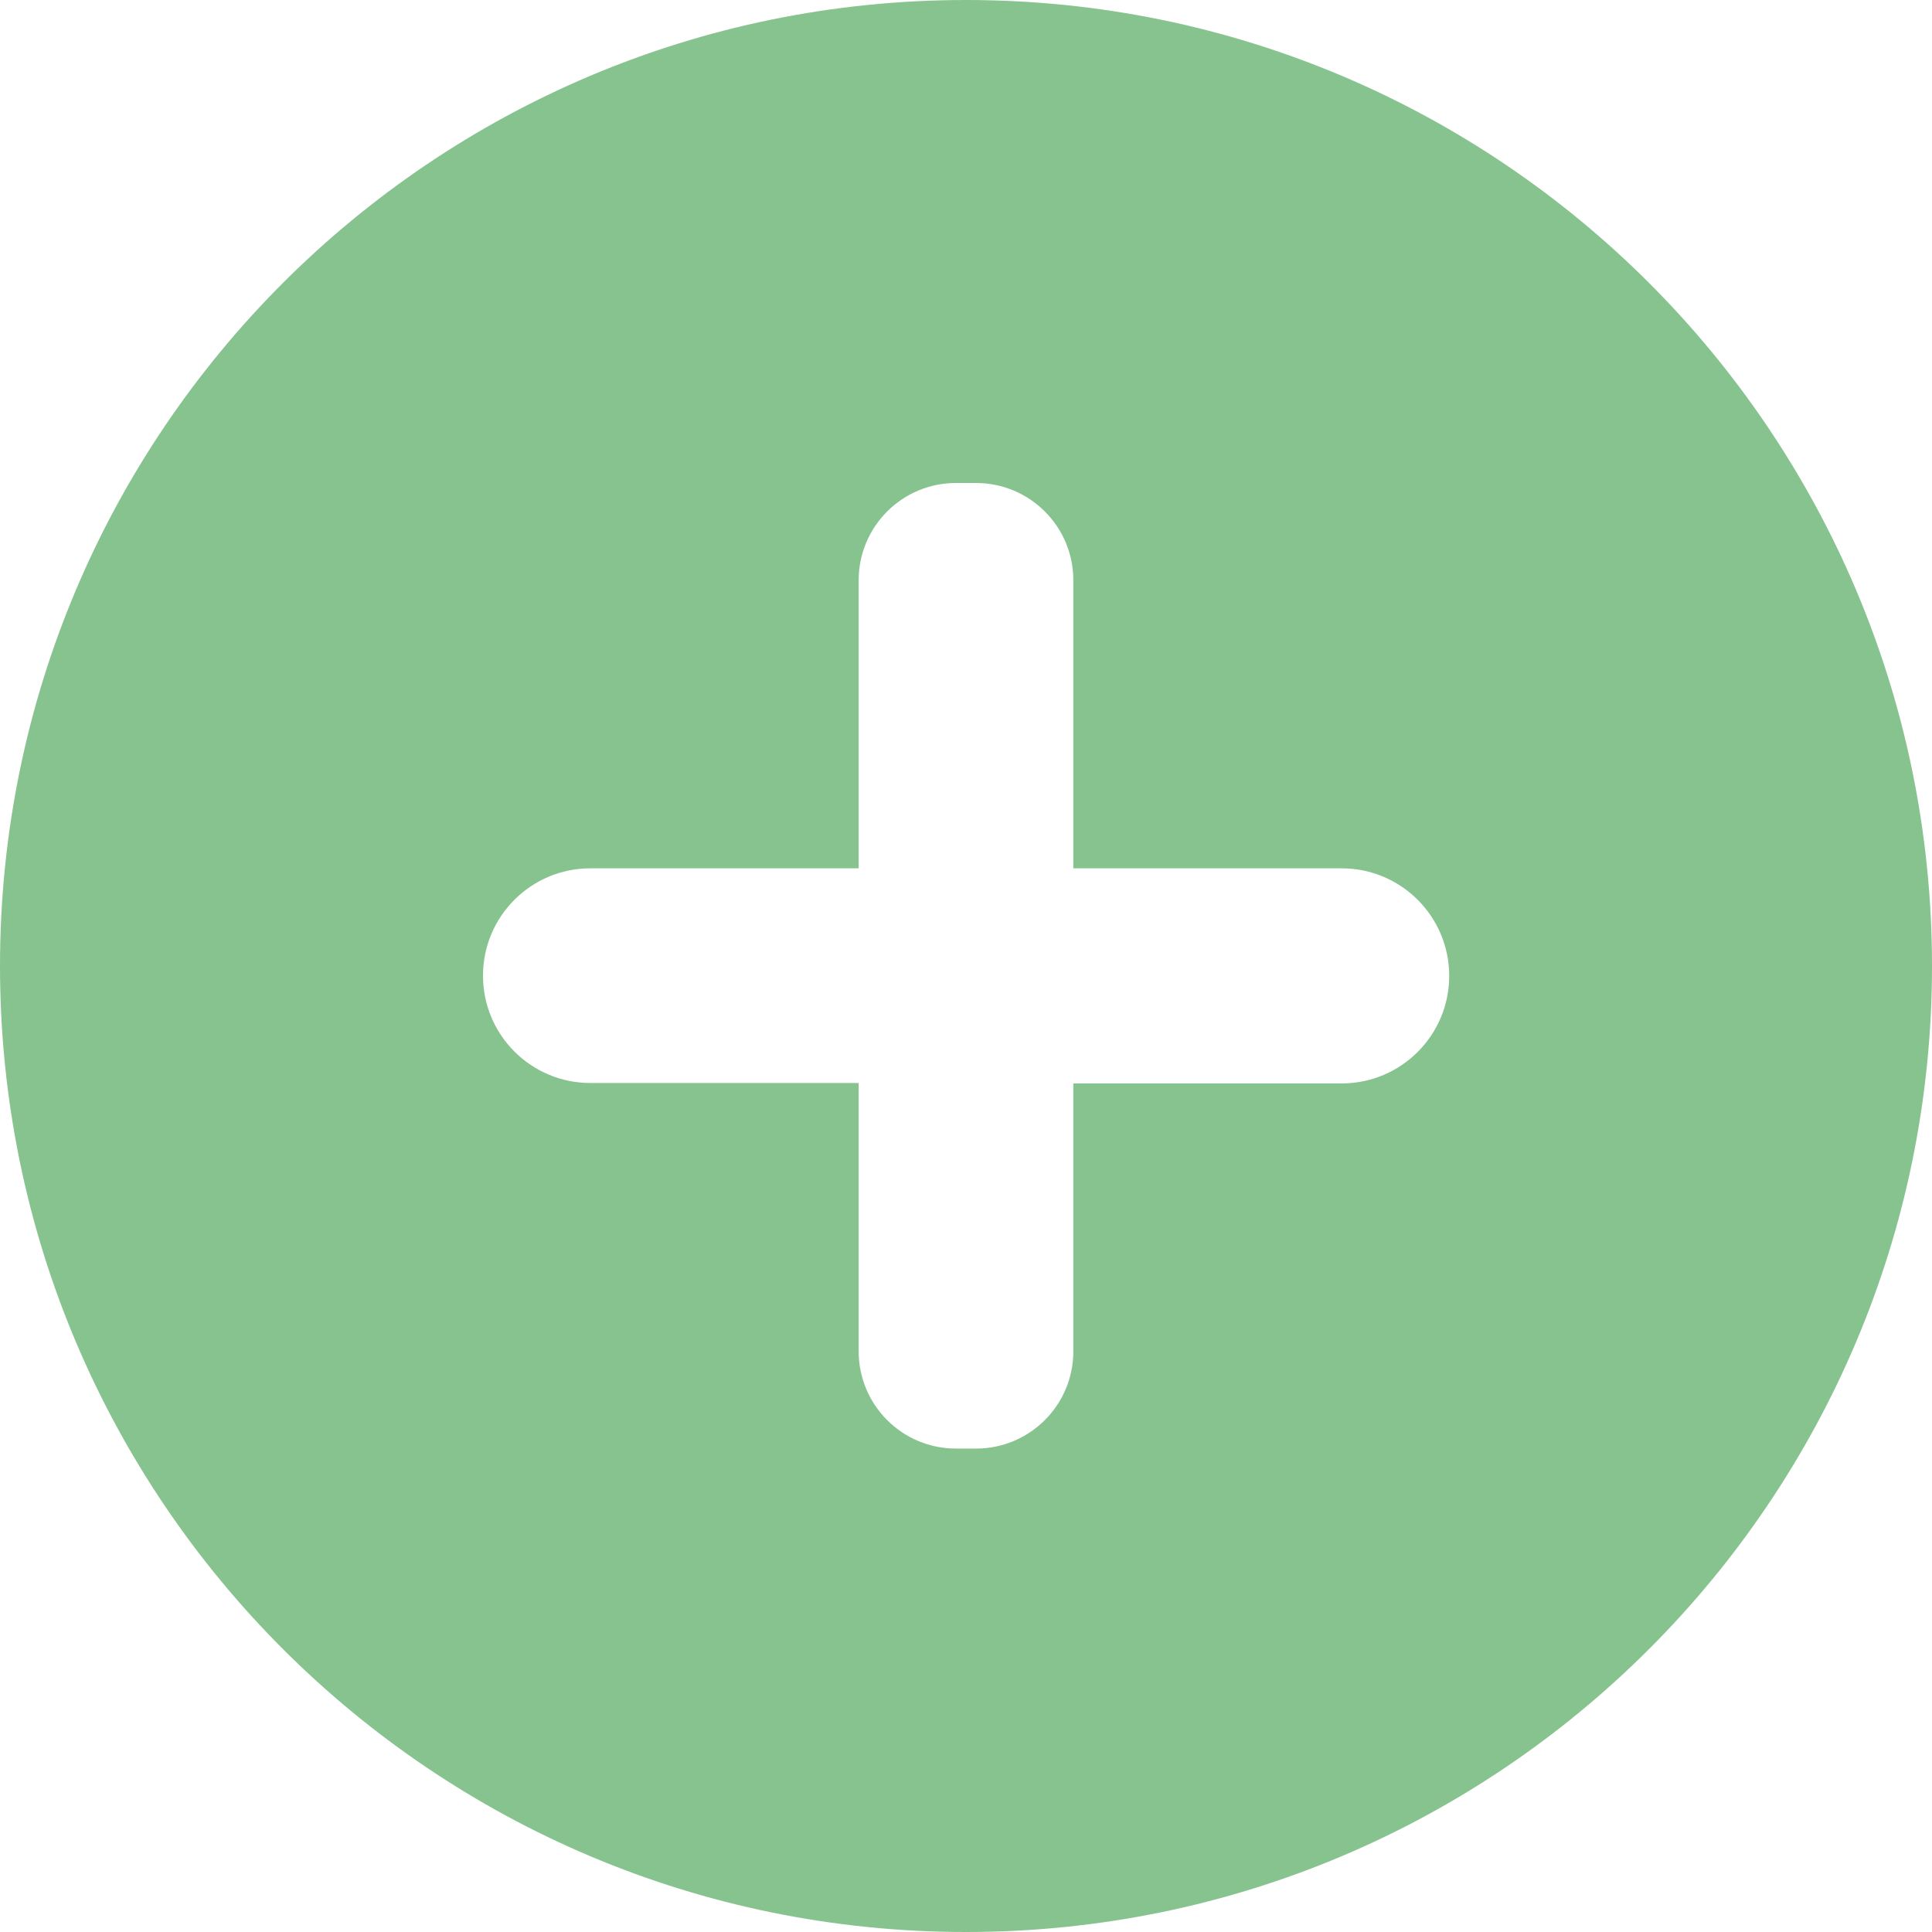
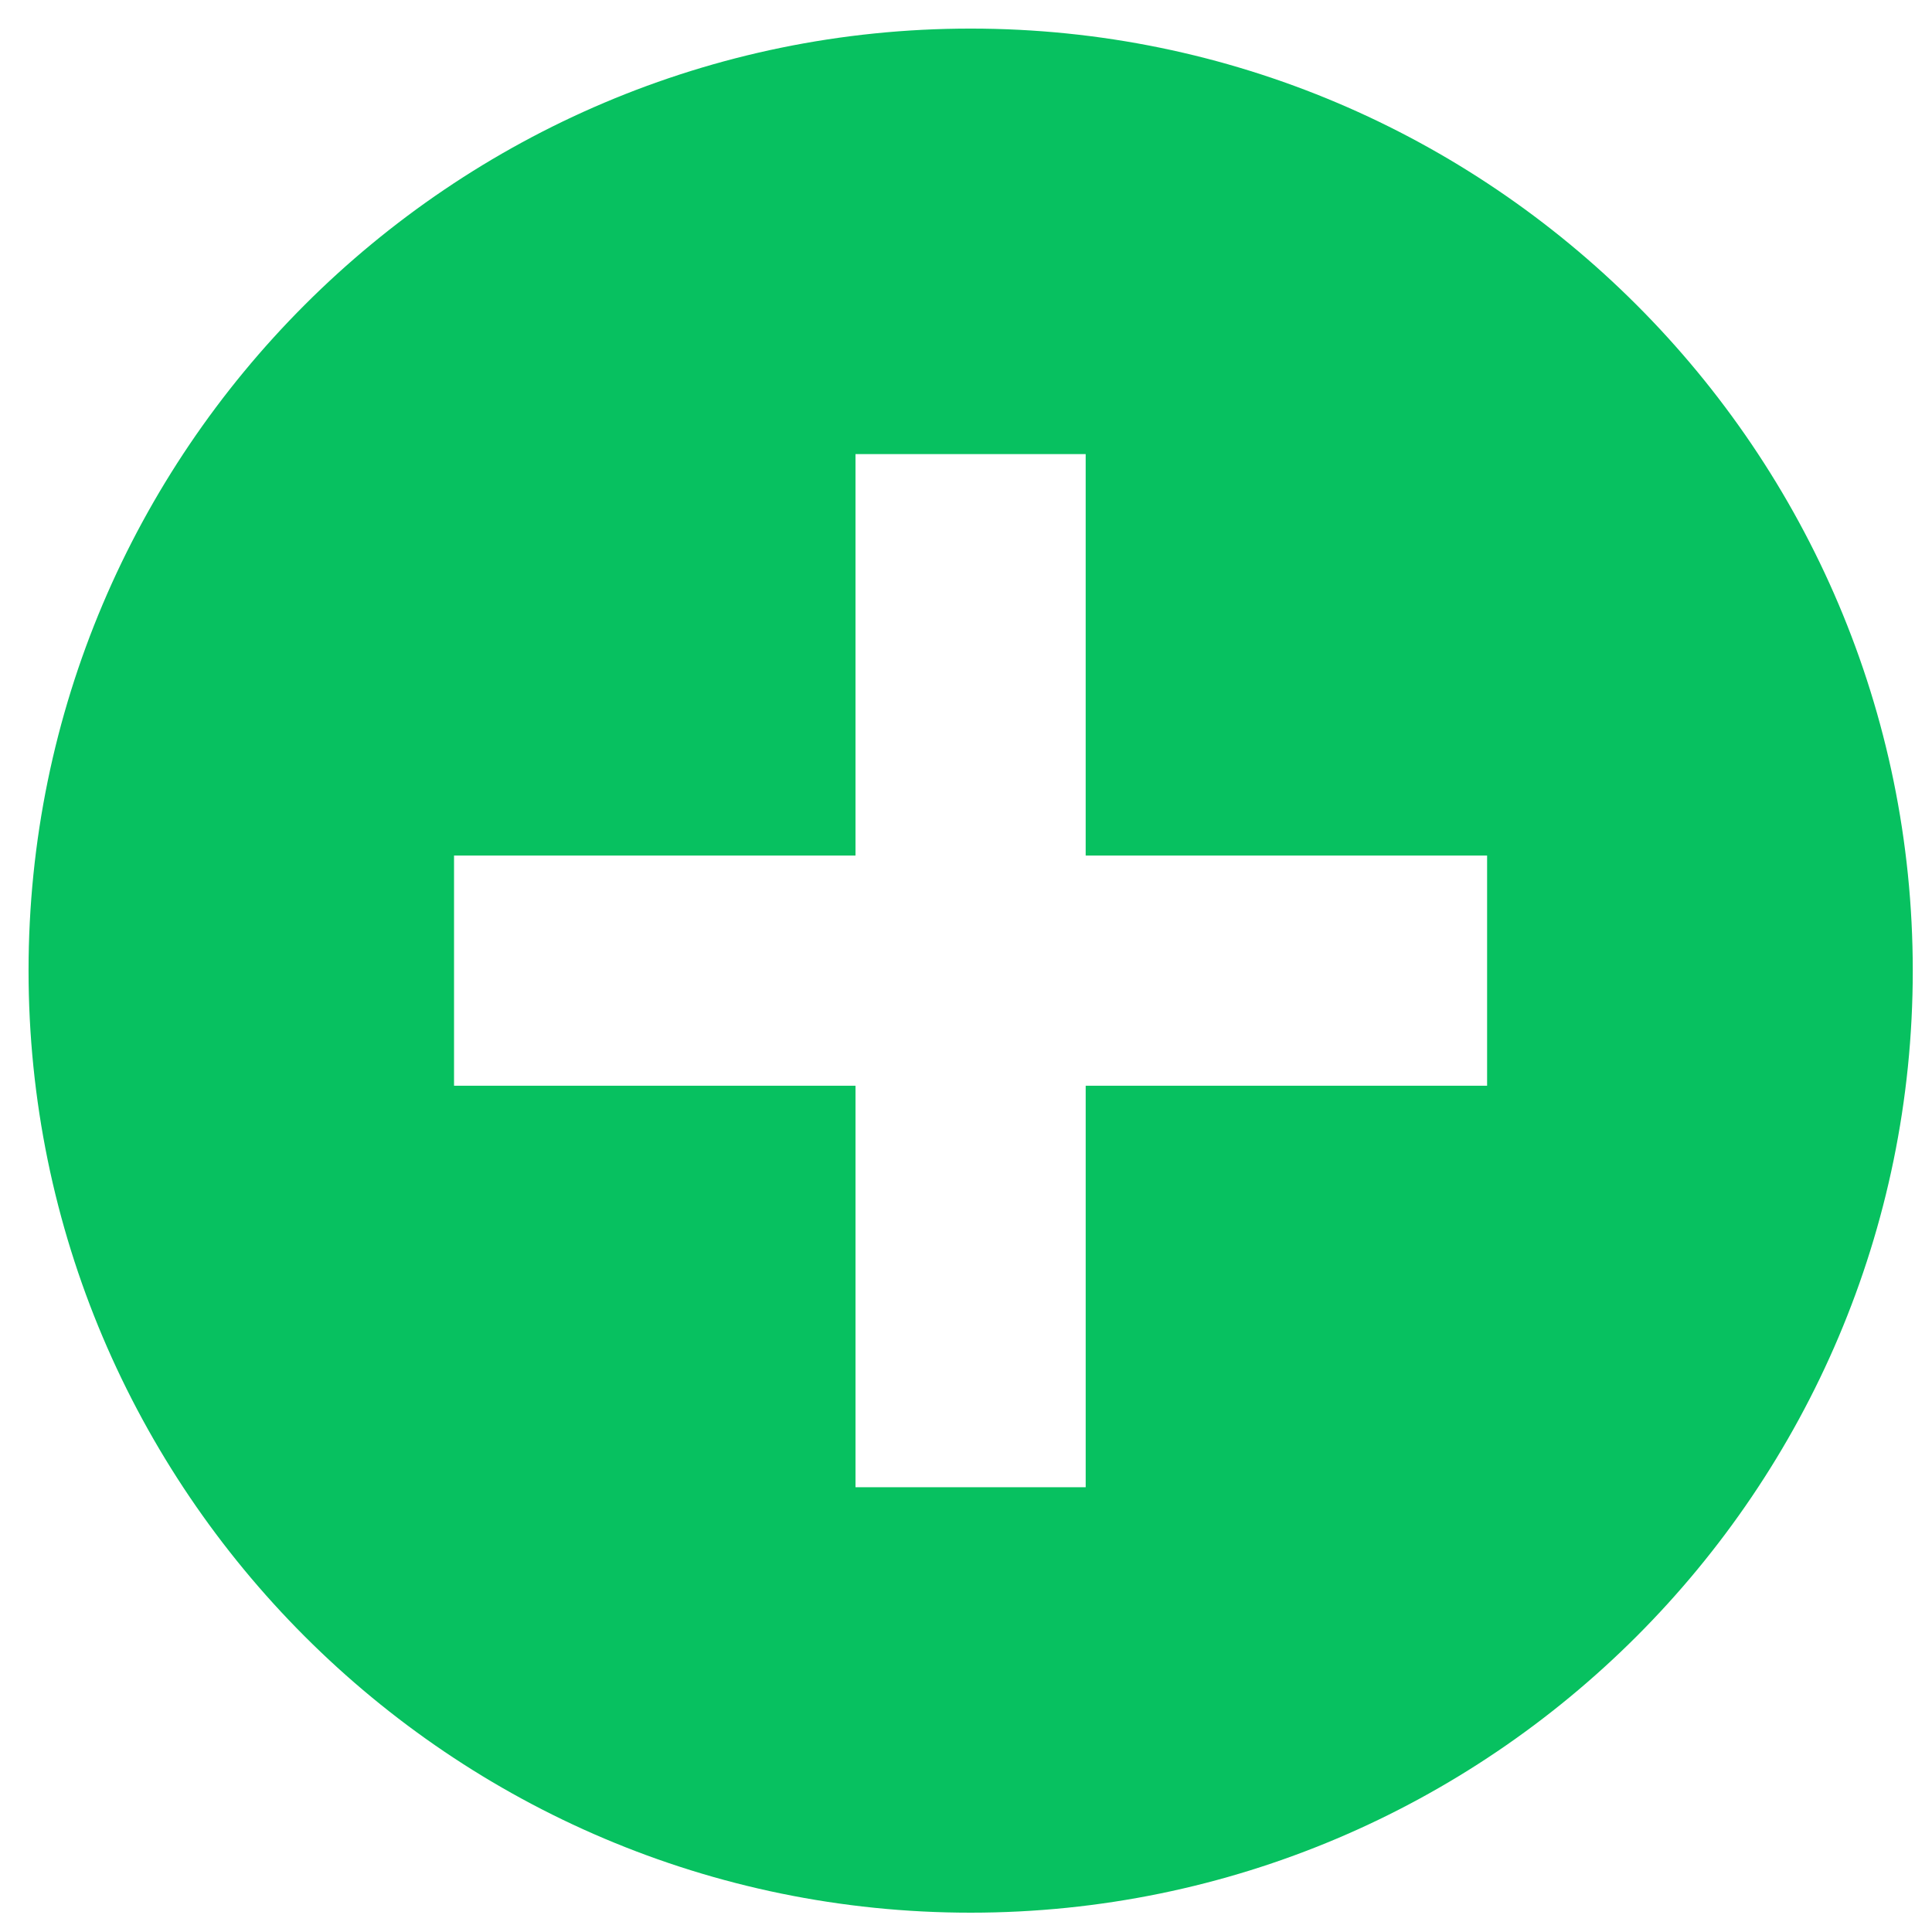
- <svg xmlns="http://www.w3.org/2000/svg" t="1603786581613" class="icon" viewBox="0 0 1024 1024" version="1.1" p-id="8648" width="64" height="64">
-   <path d="M512 1024a512 512 0 1 1 512-512 512 512 0 0 1-512 512z m199.111-563.769H568.889V307.541a51.541 51.541 0 0 0-51.541-51.541h-10.695A51.541 51.541 0 0 0 455.111 307.541V460.231H312.889a56.889 56.889 0 0 0 0 113.778H455.111v142.222a51.541 51.541 0 0 0 51.541 51.541h10.695a51.541 51.541 0 0 0 51.541-51.314v-142.222h142.222a56.889 56.889 0 0 0 0-114.005z" fill="#87c38f" p-id="8649" />
+ <svg xmlns="http://www.w3.org/2000/svg" t="1603803388941" class="icon" viewBox="0 0 1024 1024" version="1.1" p-id="9275" width="200" height="200">
+   <path d="M514.442 15.15c-275.318 0-499.308 223.974-499.308 499.297 0 275.343 223.99 499.313 499.308 499.313 275.333 0 499.364-223.969 499.364-499.313C1013.806 239.124 789.775 15.15 514.442 15.15zM788.188 575.462l-212.751 0 0 212.808L453.437 788.27l0-212.803-212.787 0L240.65 453.448l212.782 0L453.432 240.691l121.999 0 0 212.756 212.762 0L788.193 575.462z" p-id="9276" fill="#07c160" />
</svg>
